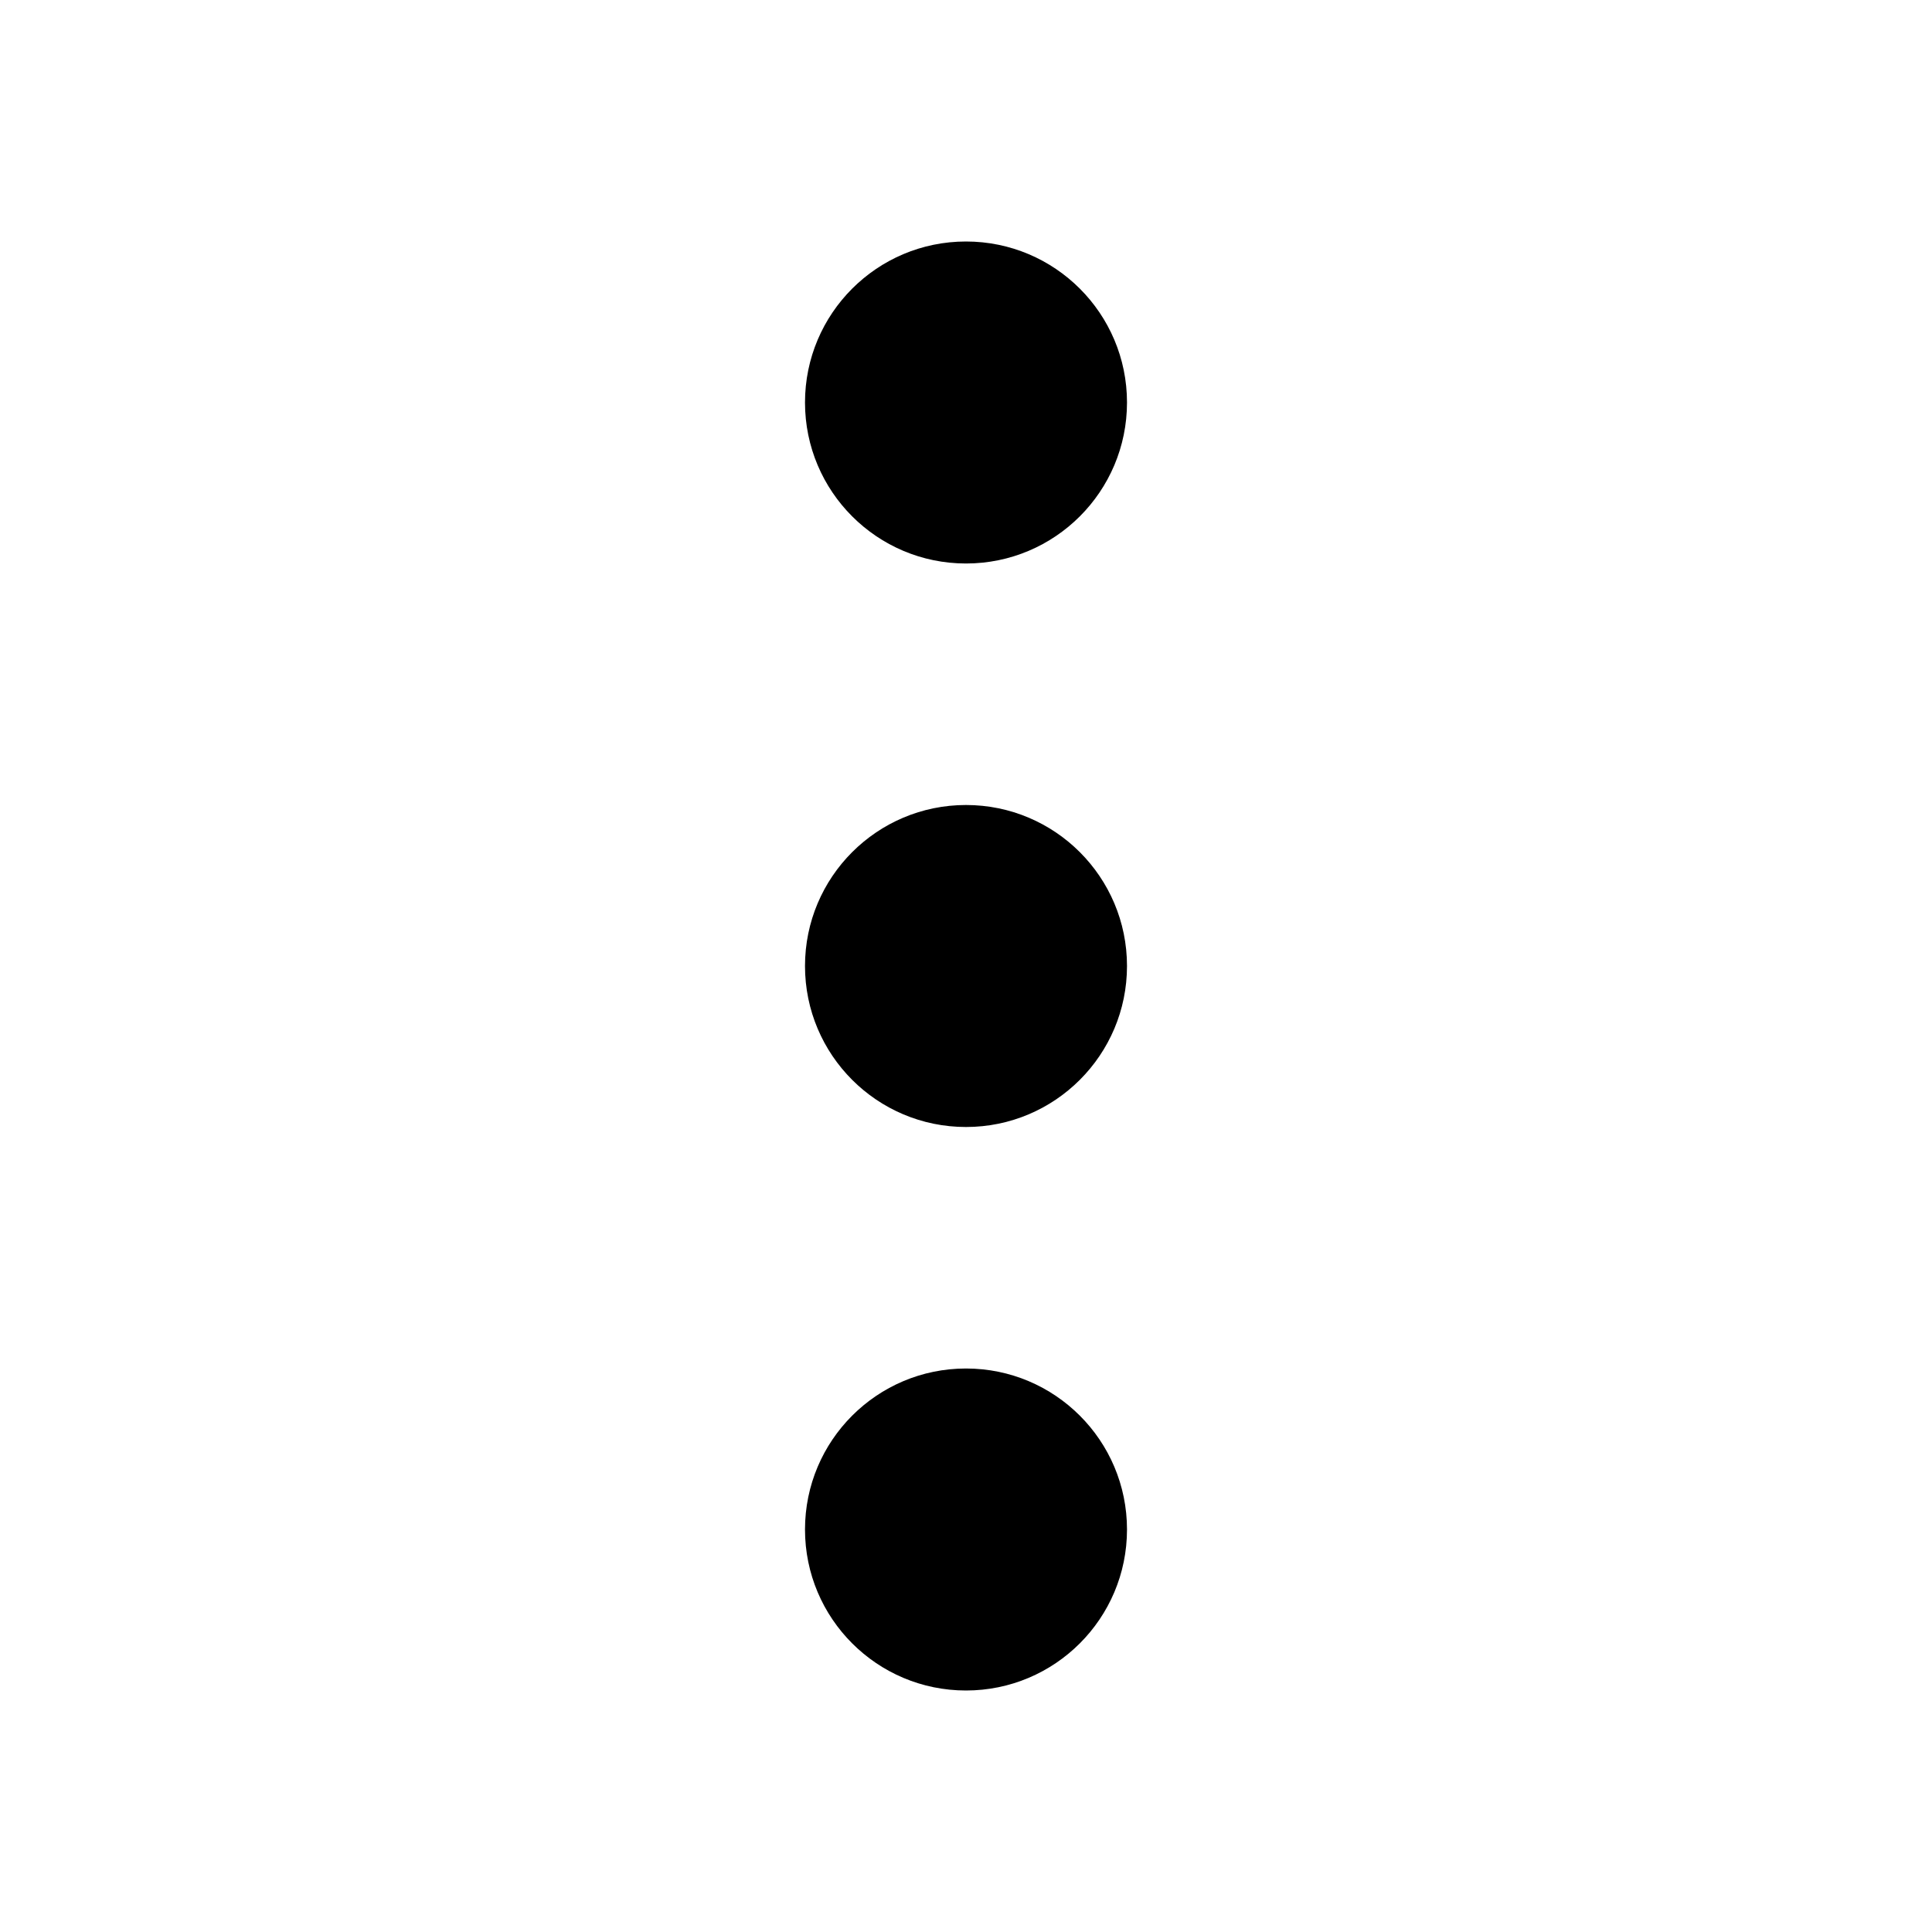
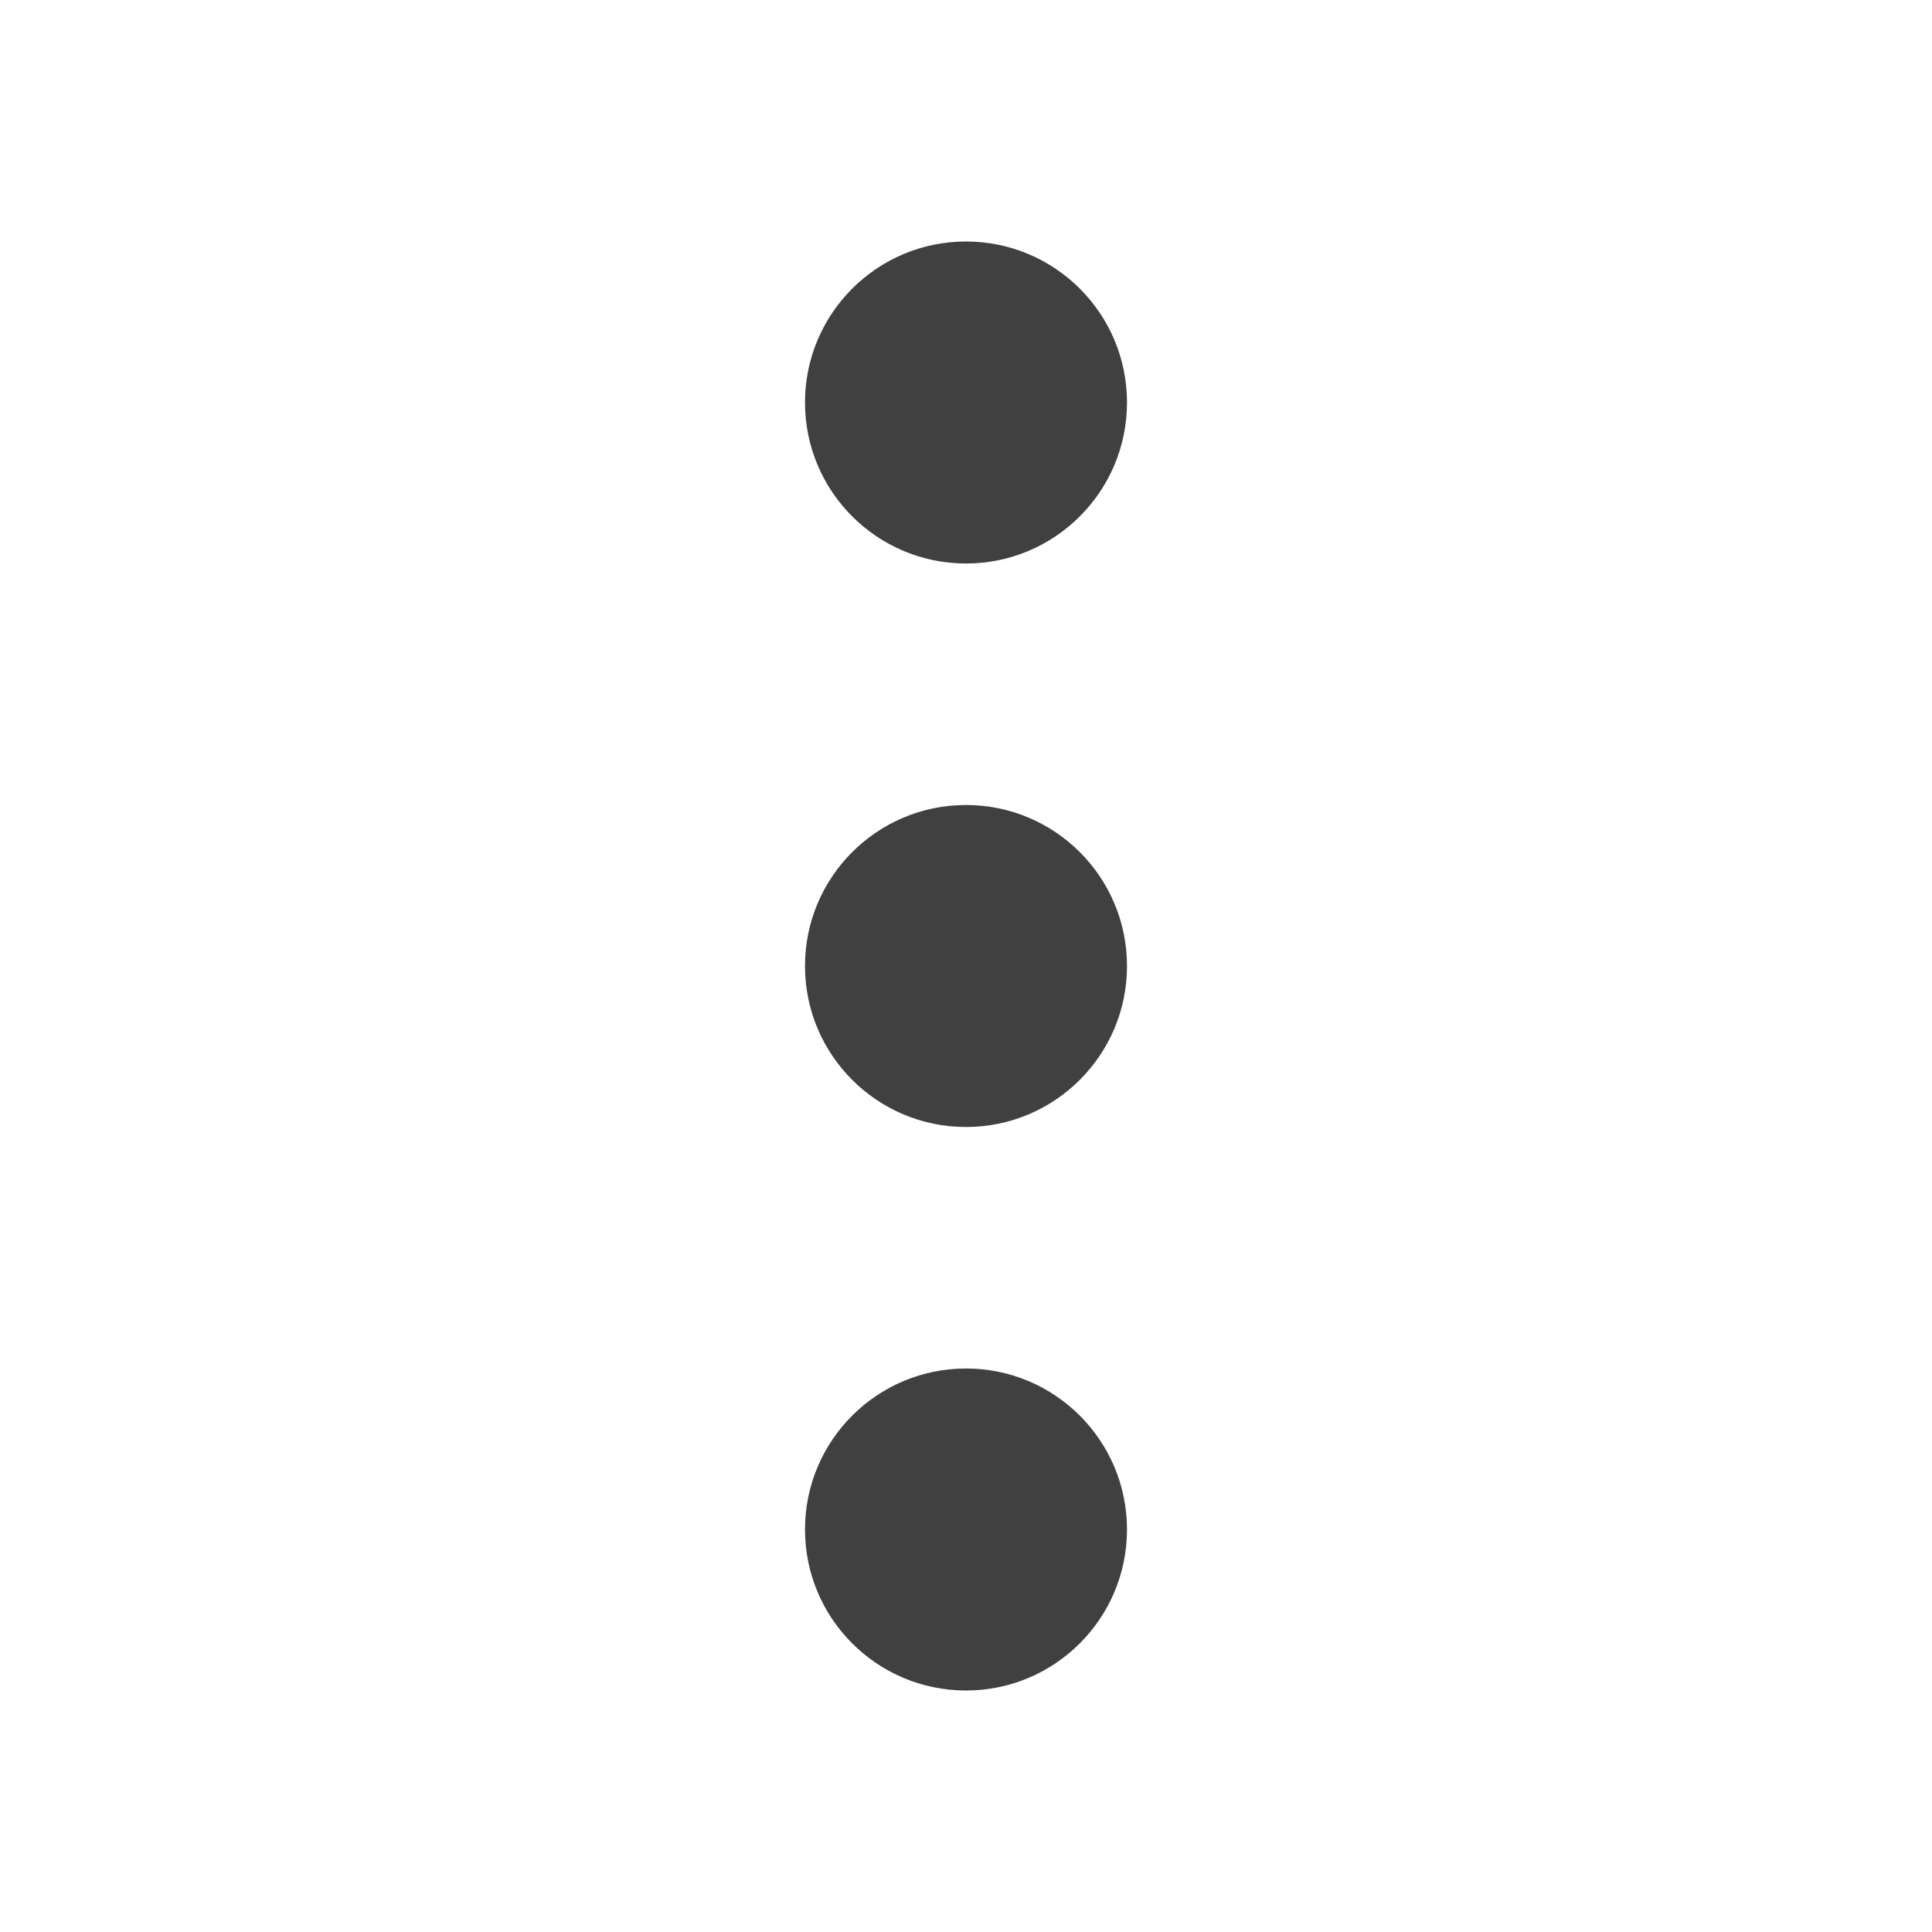
- <svg xmlns="http://www.w3.org/2000/svg" viewBox="0 0 24 24" fill="currentColor" focusable="false">
-   <path d="M12 14a2 2 0 110-4 2 2 0 010 4zm0-7a2 2 0 110-4 2 2 0 010 4zm0 14a2 2 0 110-4 2 2 0 010 4z" />
+ <svg xmlns="http://www.w3.org/2000/svg" viewBox="0 0 24 24" focusable="false">
+   <g fill="none" fill-rule="evenodd">
+     <path d="M0 0h24v24H0z" />
+     <path d="M12 14a2 2 0 110-4 2 2 0 010 4zm0-7a2 2 0 110-4 2 2 0 010 4zm0 14a2 2 0 110-4 2 2 0 010 4z" fill="#404040" fill-rule="nonzero" />
+   </g>
</svg>
